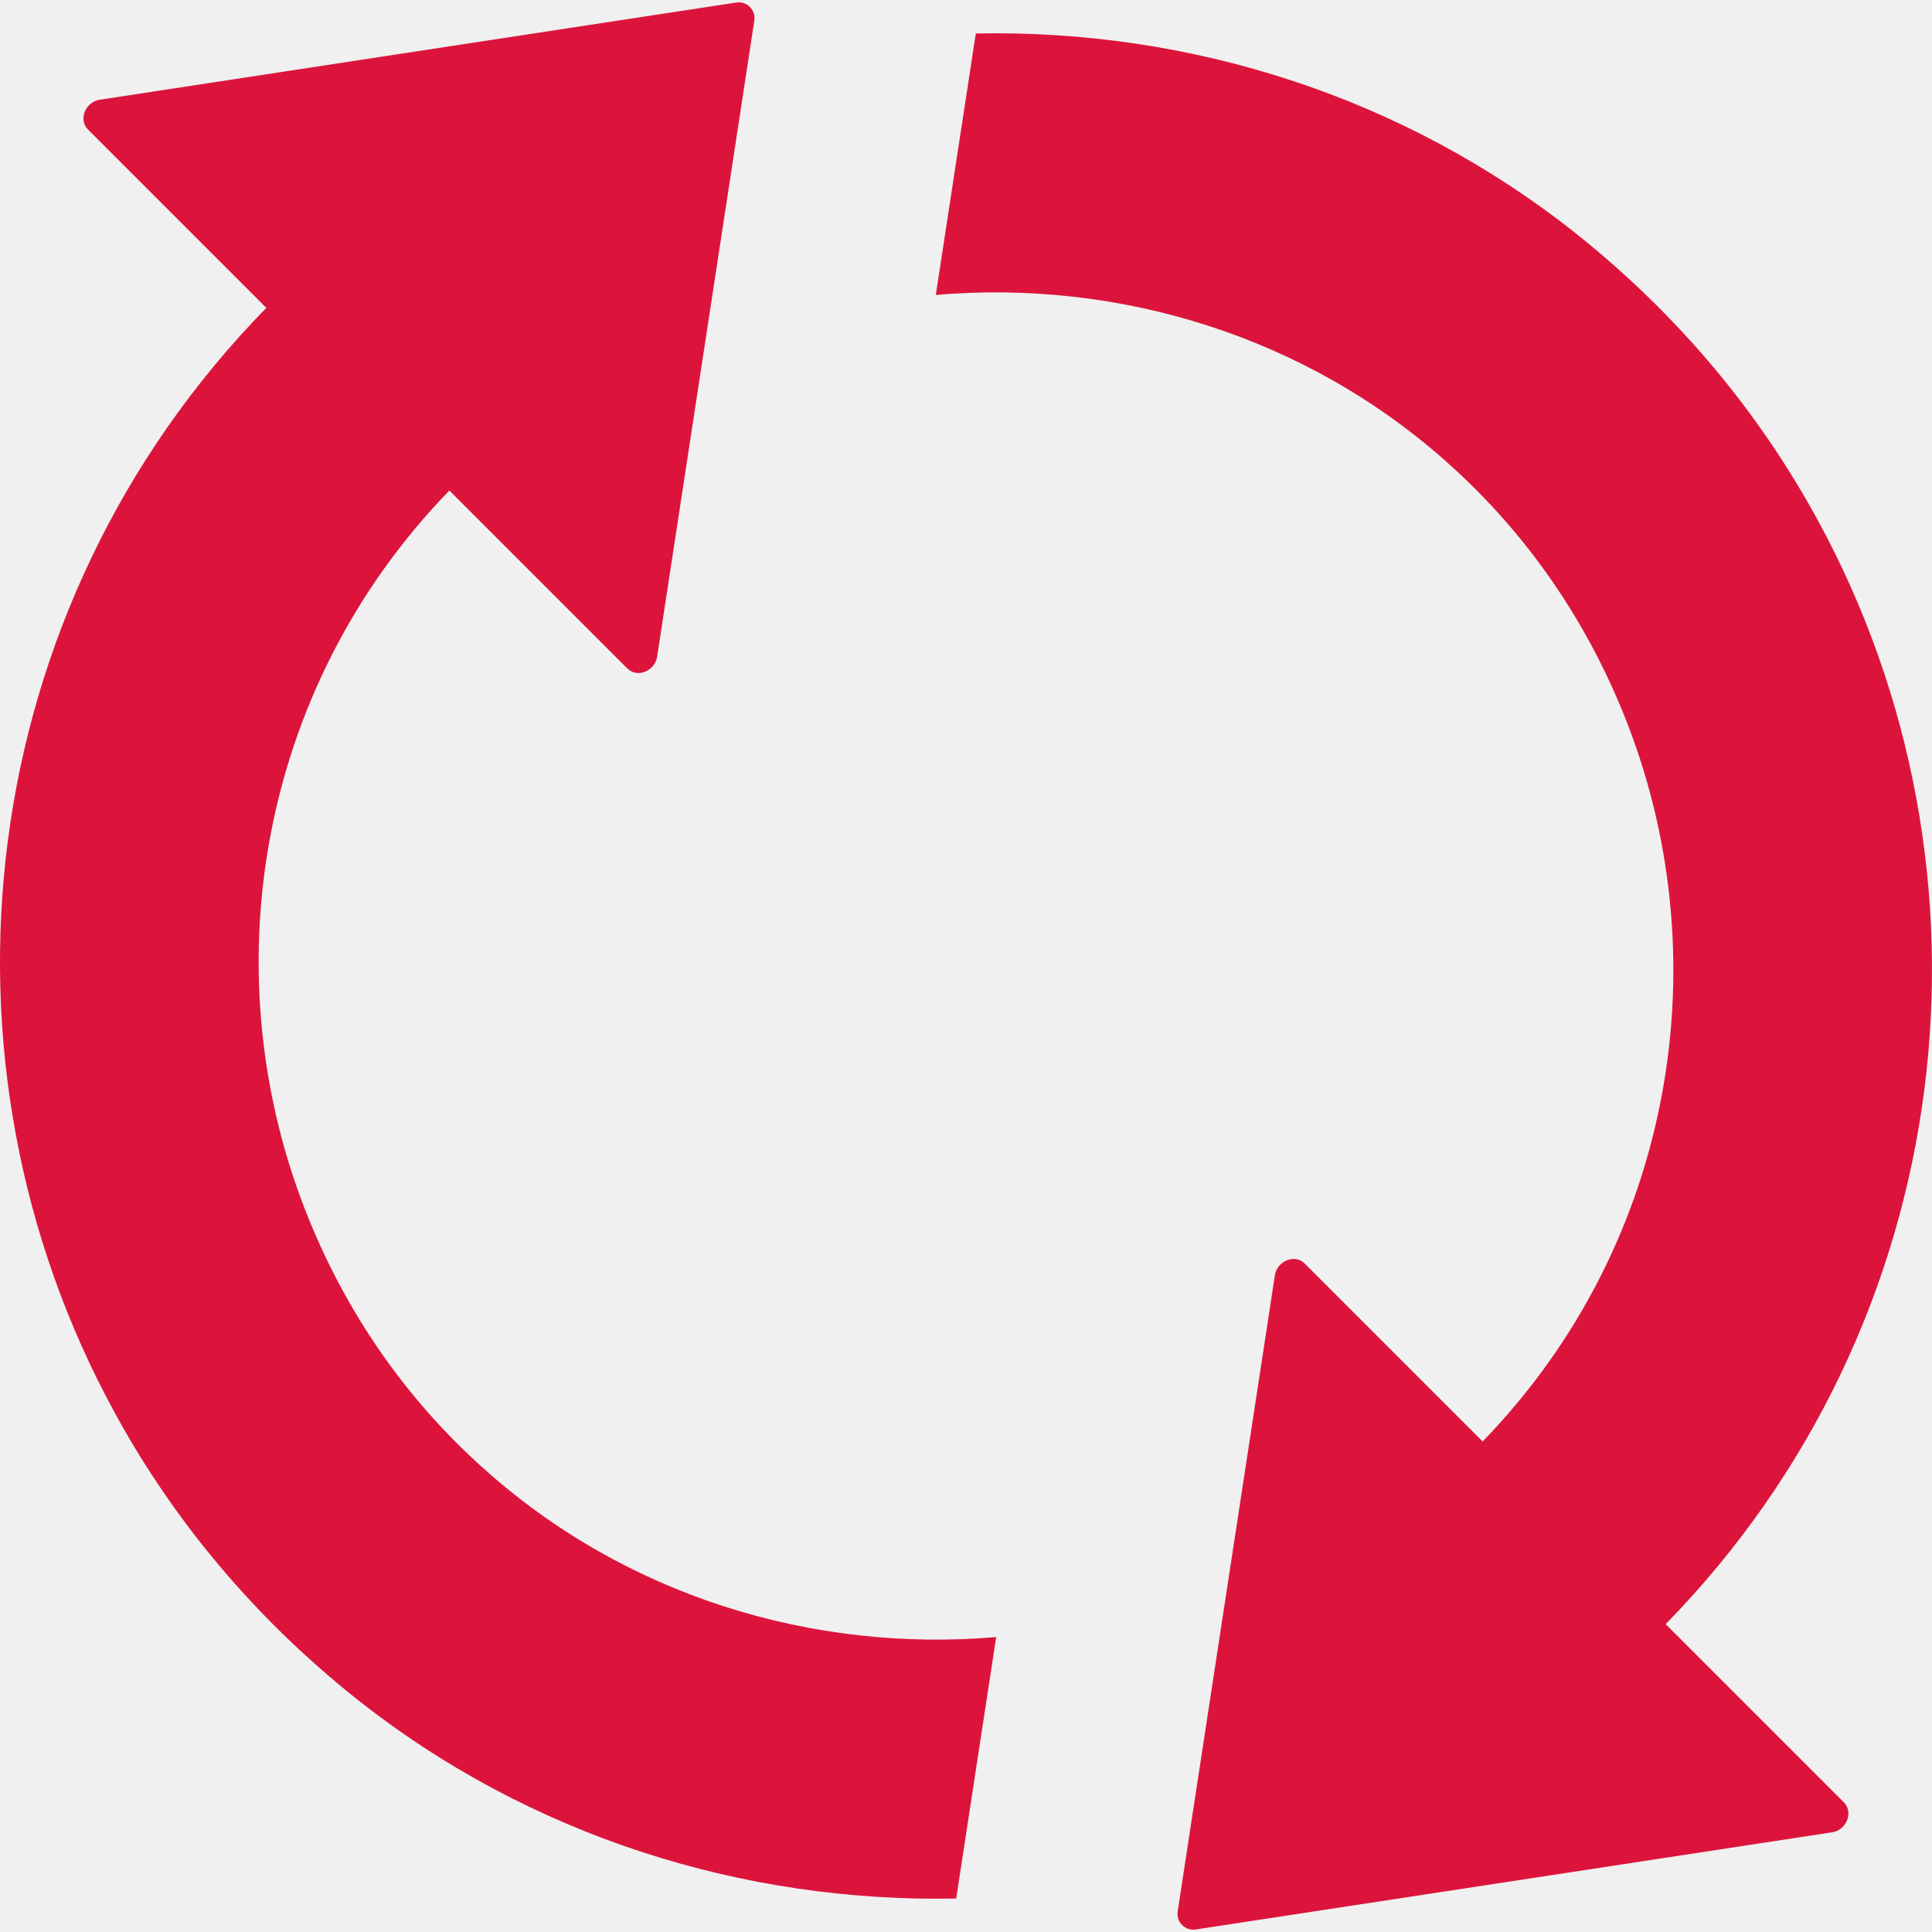
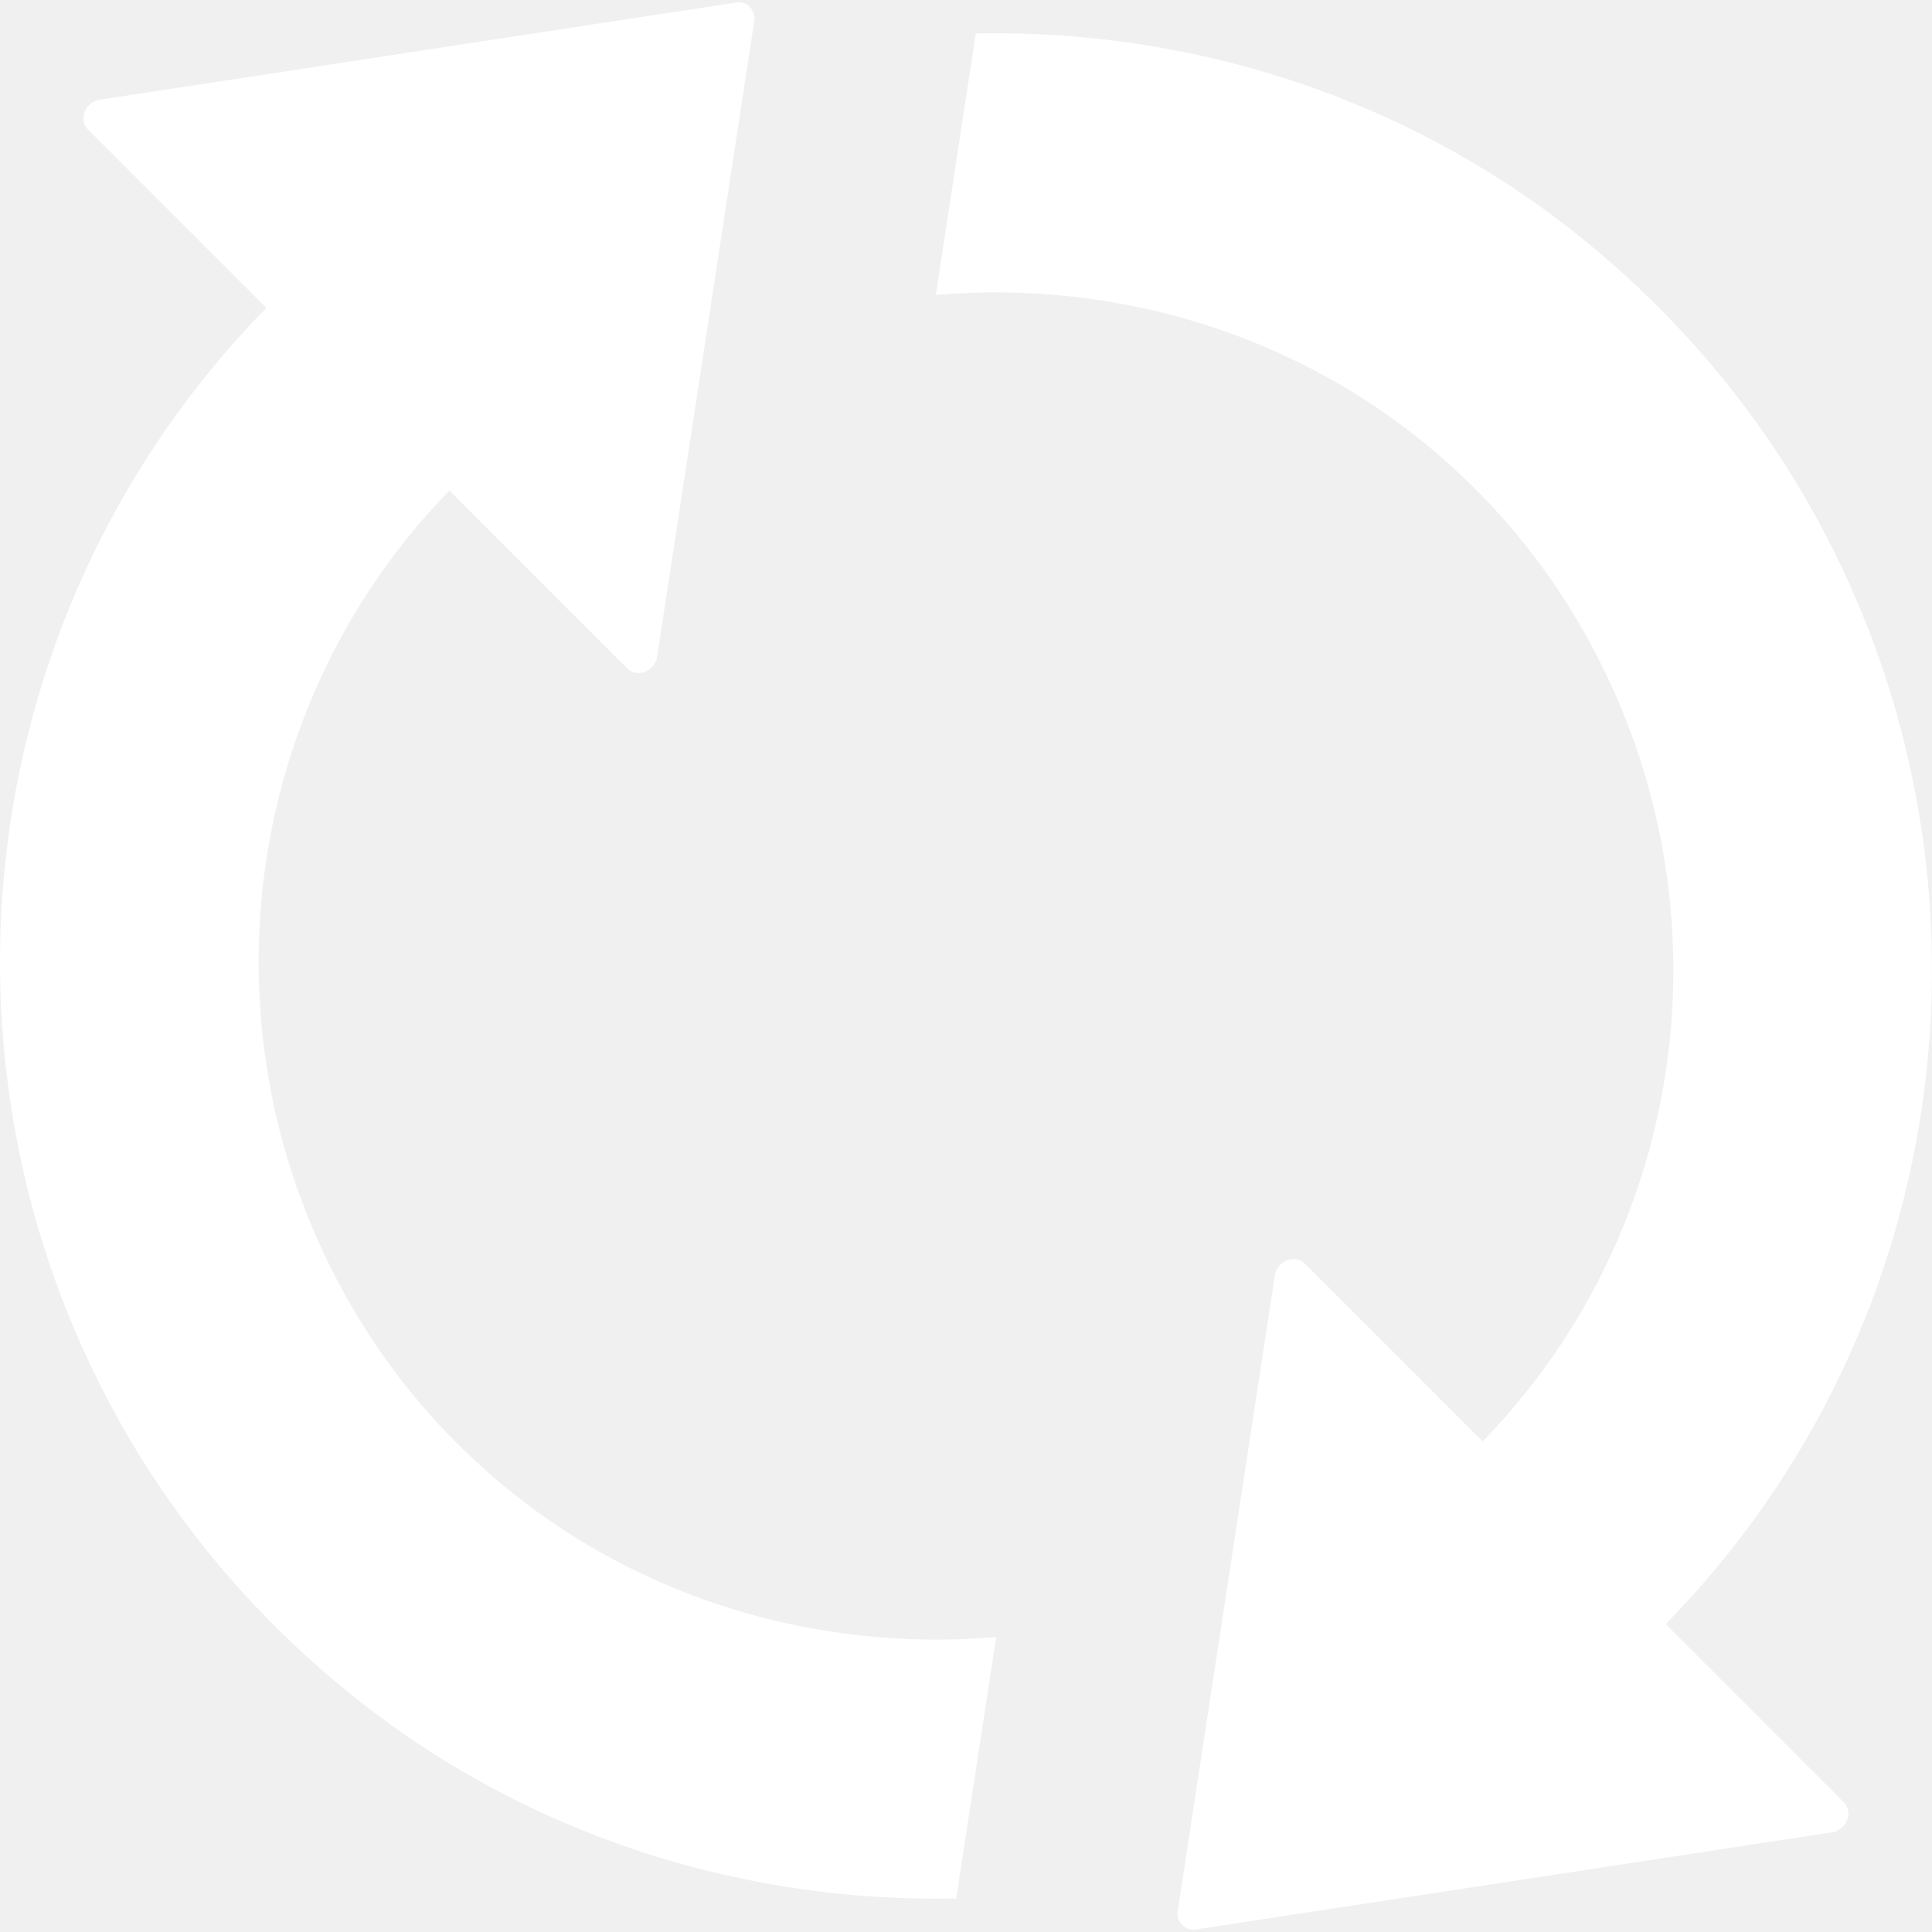
- <svg xmlns="http://www.w3.org/2000/svg" fill="#DC143C" height="800px" width="800px" version="1.1" id="Capa_1" viewBox="0 0 492.883 492.883" xml:space="preserve">
+ <svg xmlns="http://www.w3.org/2000/svg" height="800px" width="800px" version="1.1" id="Capa_1" viewBox="0 0 492.883 492.883" xml:space="preserve">
  <g>
    <g>
-       <path d="M122.941,374.241c-20.1-18.1-34.6-39.8-44.1-63.1c-25.2-61.8-13.4-135.3,35.8-186l45.4,45.4c2.5,2.5,7,0.7,7.6-3    l24.8-162.3c0.4-2.7-1.9-5-4.6-4.6l-162.4,24.8c-3.7,0.6-5.5,5.1-3,7.6l45.5,45.5c-75.1,76.8-87.9,192-38.6,282    c14.8,27.1,35.3,51.9,61.4,72.7c44.4,35.3,99,52.2,153.2,51.1l10.2-66.7C207.441,421.641,159.441,407.241,122.941,374.241z" />
-       <path d="M424.941,414.341c75.1-76.8,87.9-192,38.6-282c-14.8-27.1-35.3-51.9-61.4-72.7c-44.4-35.3-99-52.2-153.2-51.1l-10.2,66.7    c46.6-4,94.7,10.4,131.2,43.4c20.1,18.1,34.6,39.8,44.1,63.1c25.2,61.8,13.4,135.3-35.8,186l-45.4-45.4c-2.5-2.5-7-0.7-7.6,3    l-24.8,162.3c-0.4,2.7,1.9,5,4.6,4.6l162.4-24.8c3.7-0.6,5.4-5.1,3-7.6L424.941,414.341z" />
+       <path fill="#FFFFFF" d="M122.941,374.241c-20.1-18.1-34.6-39.8-44.1-63.1c-25.2-61.8-13.4-135.3,35.8-186l45.4,45.4c2.5,2.5,7,0.7,7.6-3     l24.8-162.3c0.4-2.7-1.9-5-4.6-4.6l-162.4,24.8c-3.7,0.6-5.5,5.1-3,7.6l45.5,45.5c-75.1,76.8-87.9,192-38.6,282     c14.8,27.1,35.3,51.9,61.4,72.7c44.4,35.3,99,52.2,153.2,51.1l10.2-66.7C207.441,421.641,159.441,407.241,122.941,374.241z" />
+       <path fill="#FFFFFF" d="M424.941,414.341c75.1-76.8,87.9-192,38.6-282c-14.8-27.1-35.3-51.9-61.4-72.7c-44.4-35.3-99-52.2-153.2-51.1l-10.2,66.7     c46.6-4,94.7,10.4,131.2,43.4c20.1,18.1,34.6,39.8,44.1,63.1c25.2,61.8,13.4,135.3-35.8,186l-45.4-45.4c-2.5-2.5-7-0.7-7.6,3     l-24.8,162.3c-0.4,2.7,1.9,5,4.6,4.6l162.4-24.8c3.7-0.6,5.4-5.1,3-7.6L424.941,414.341z" />
    </g>
  </g>
</svg>
